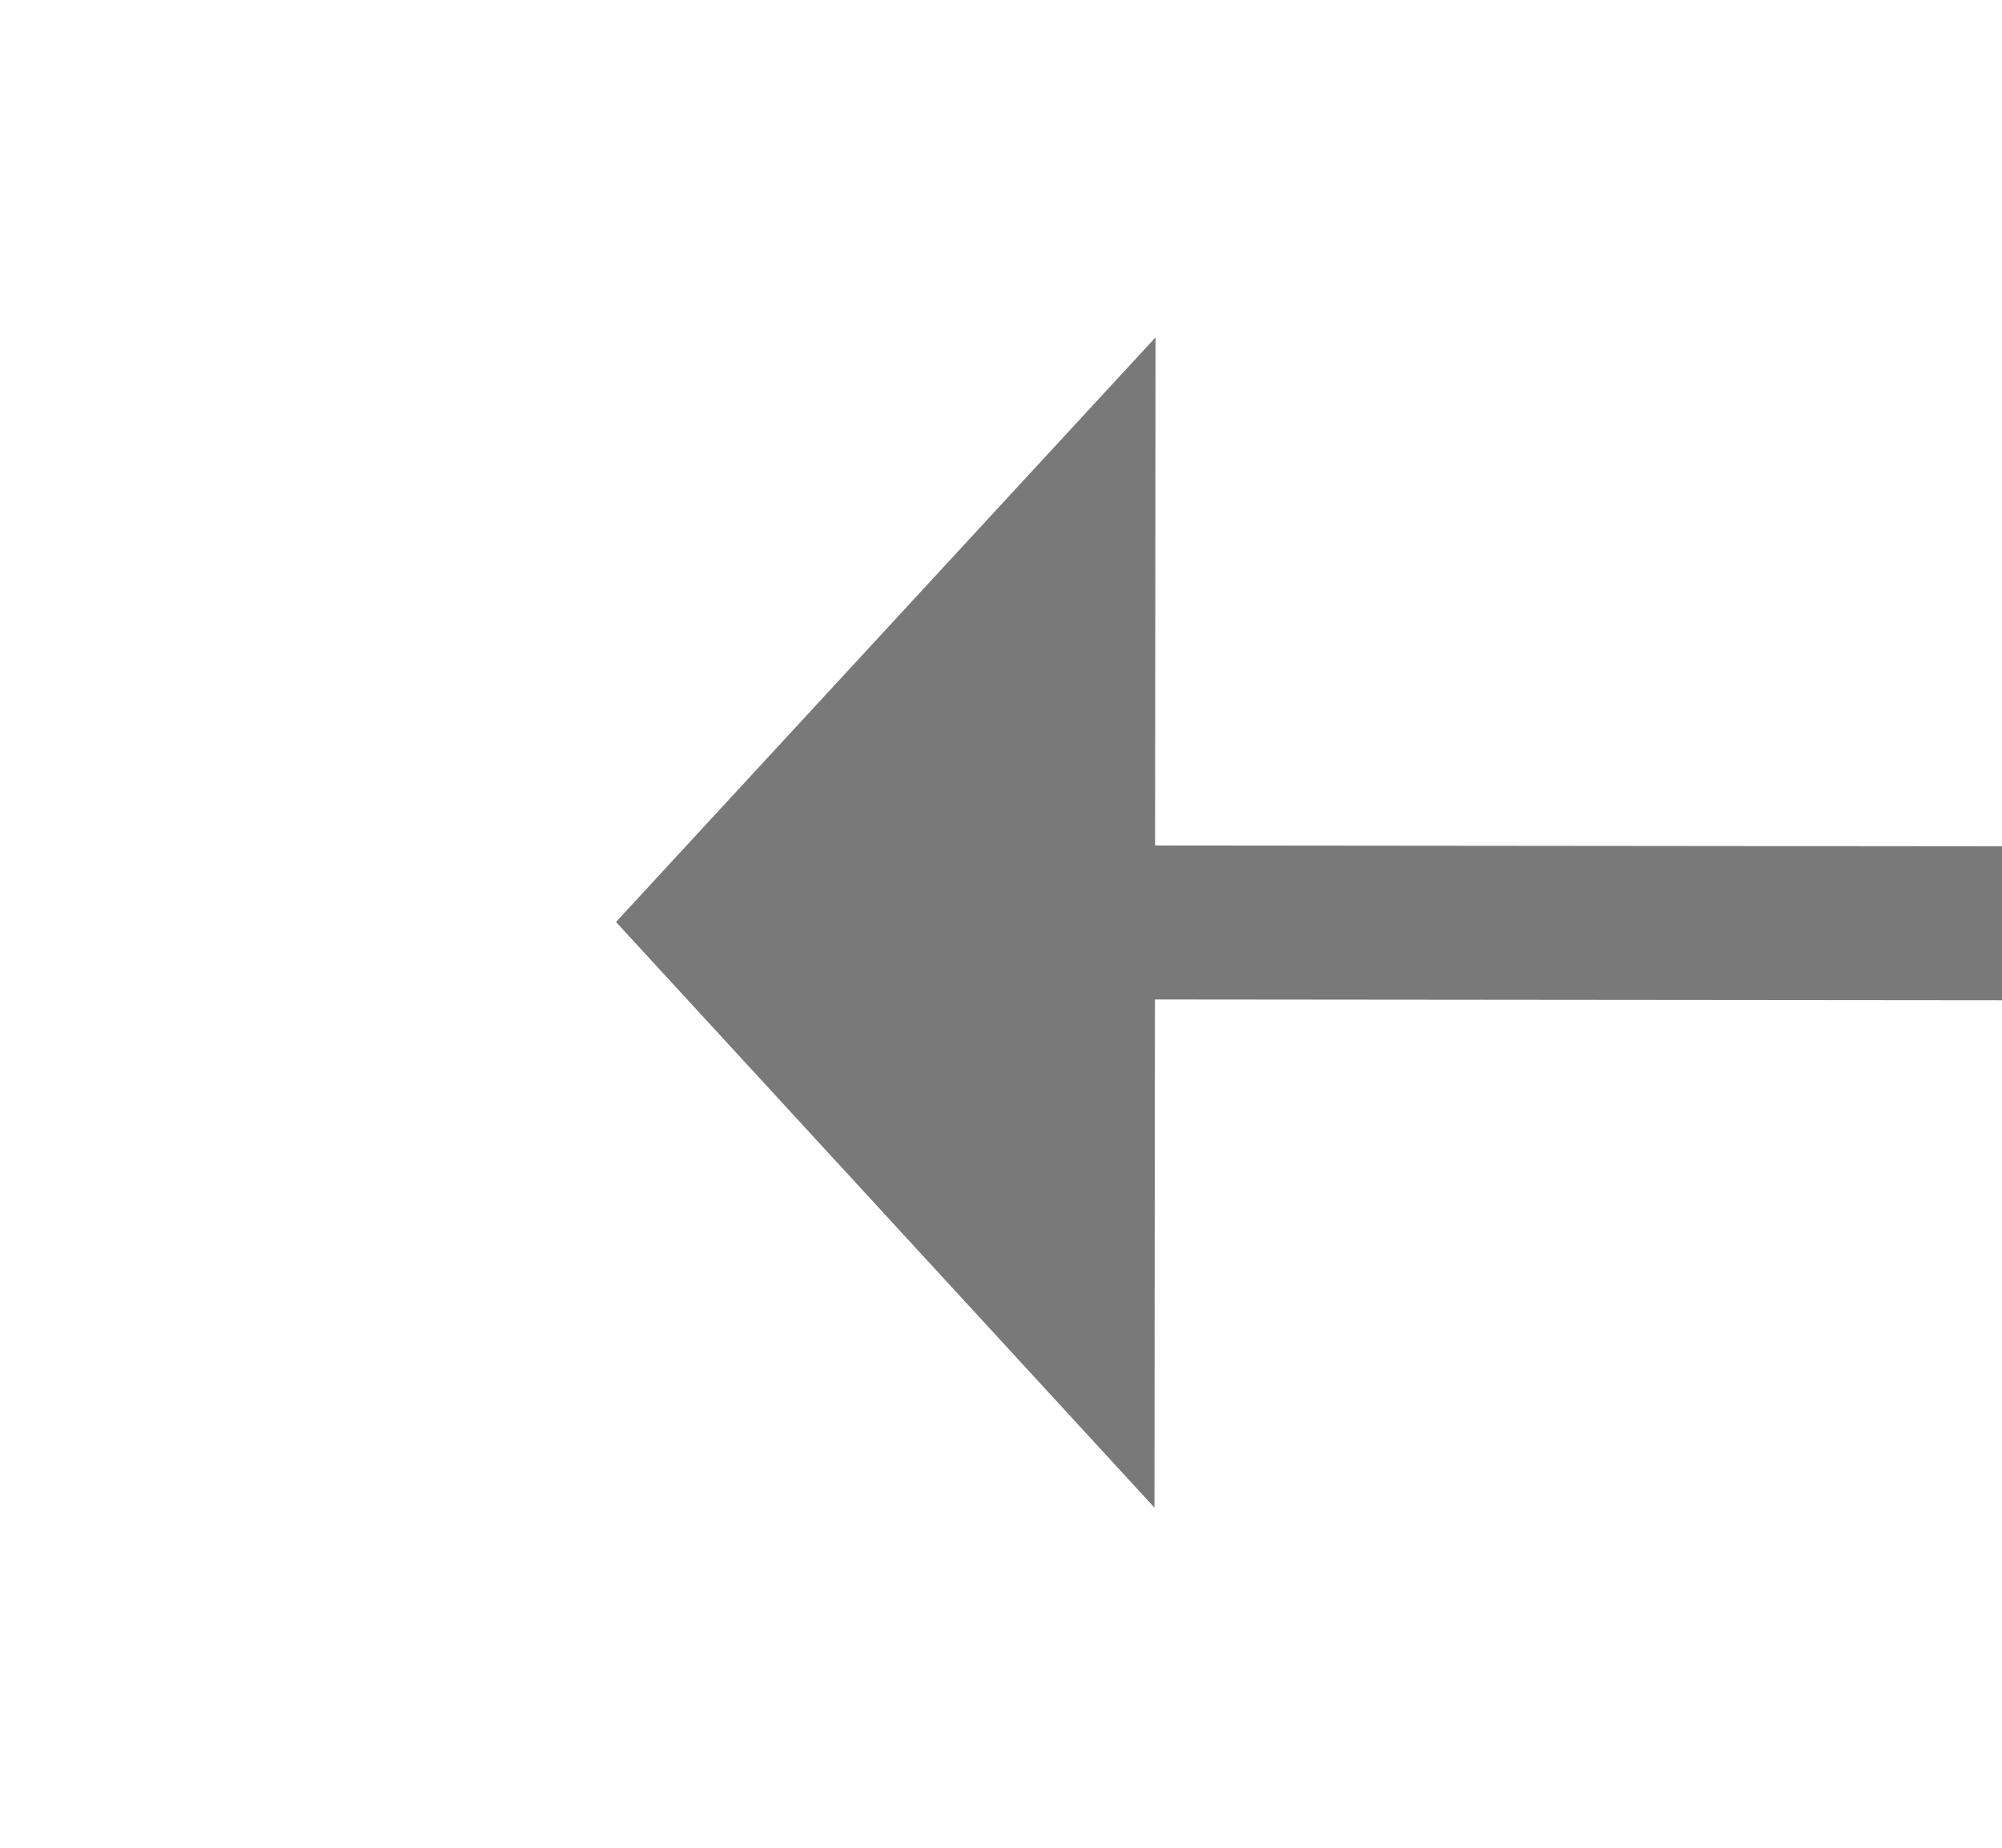
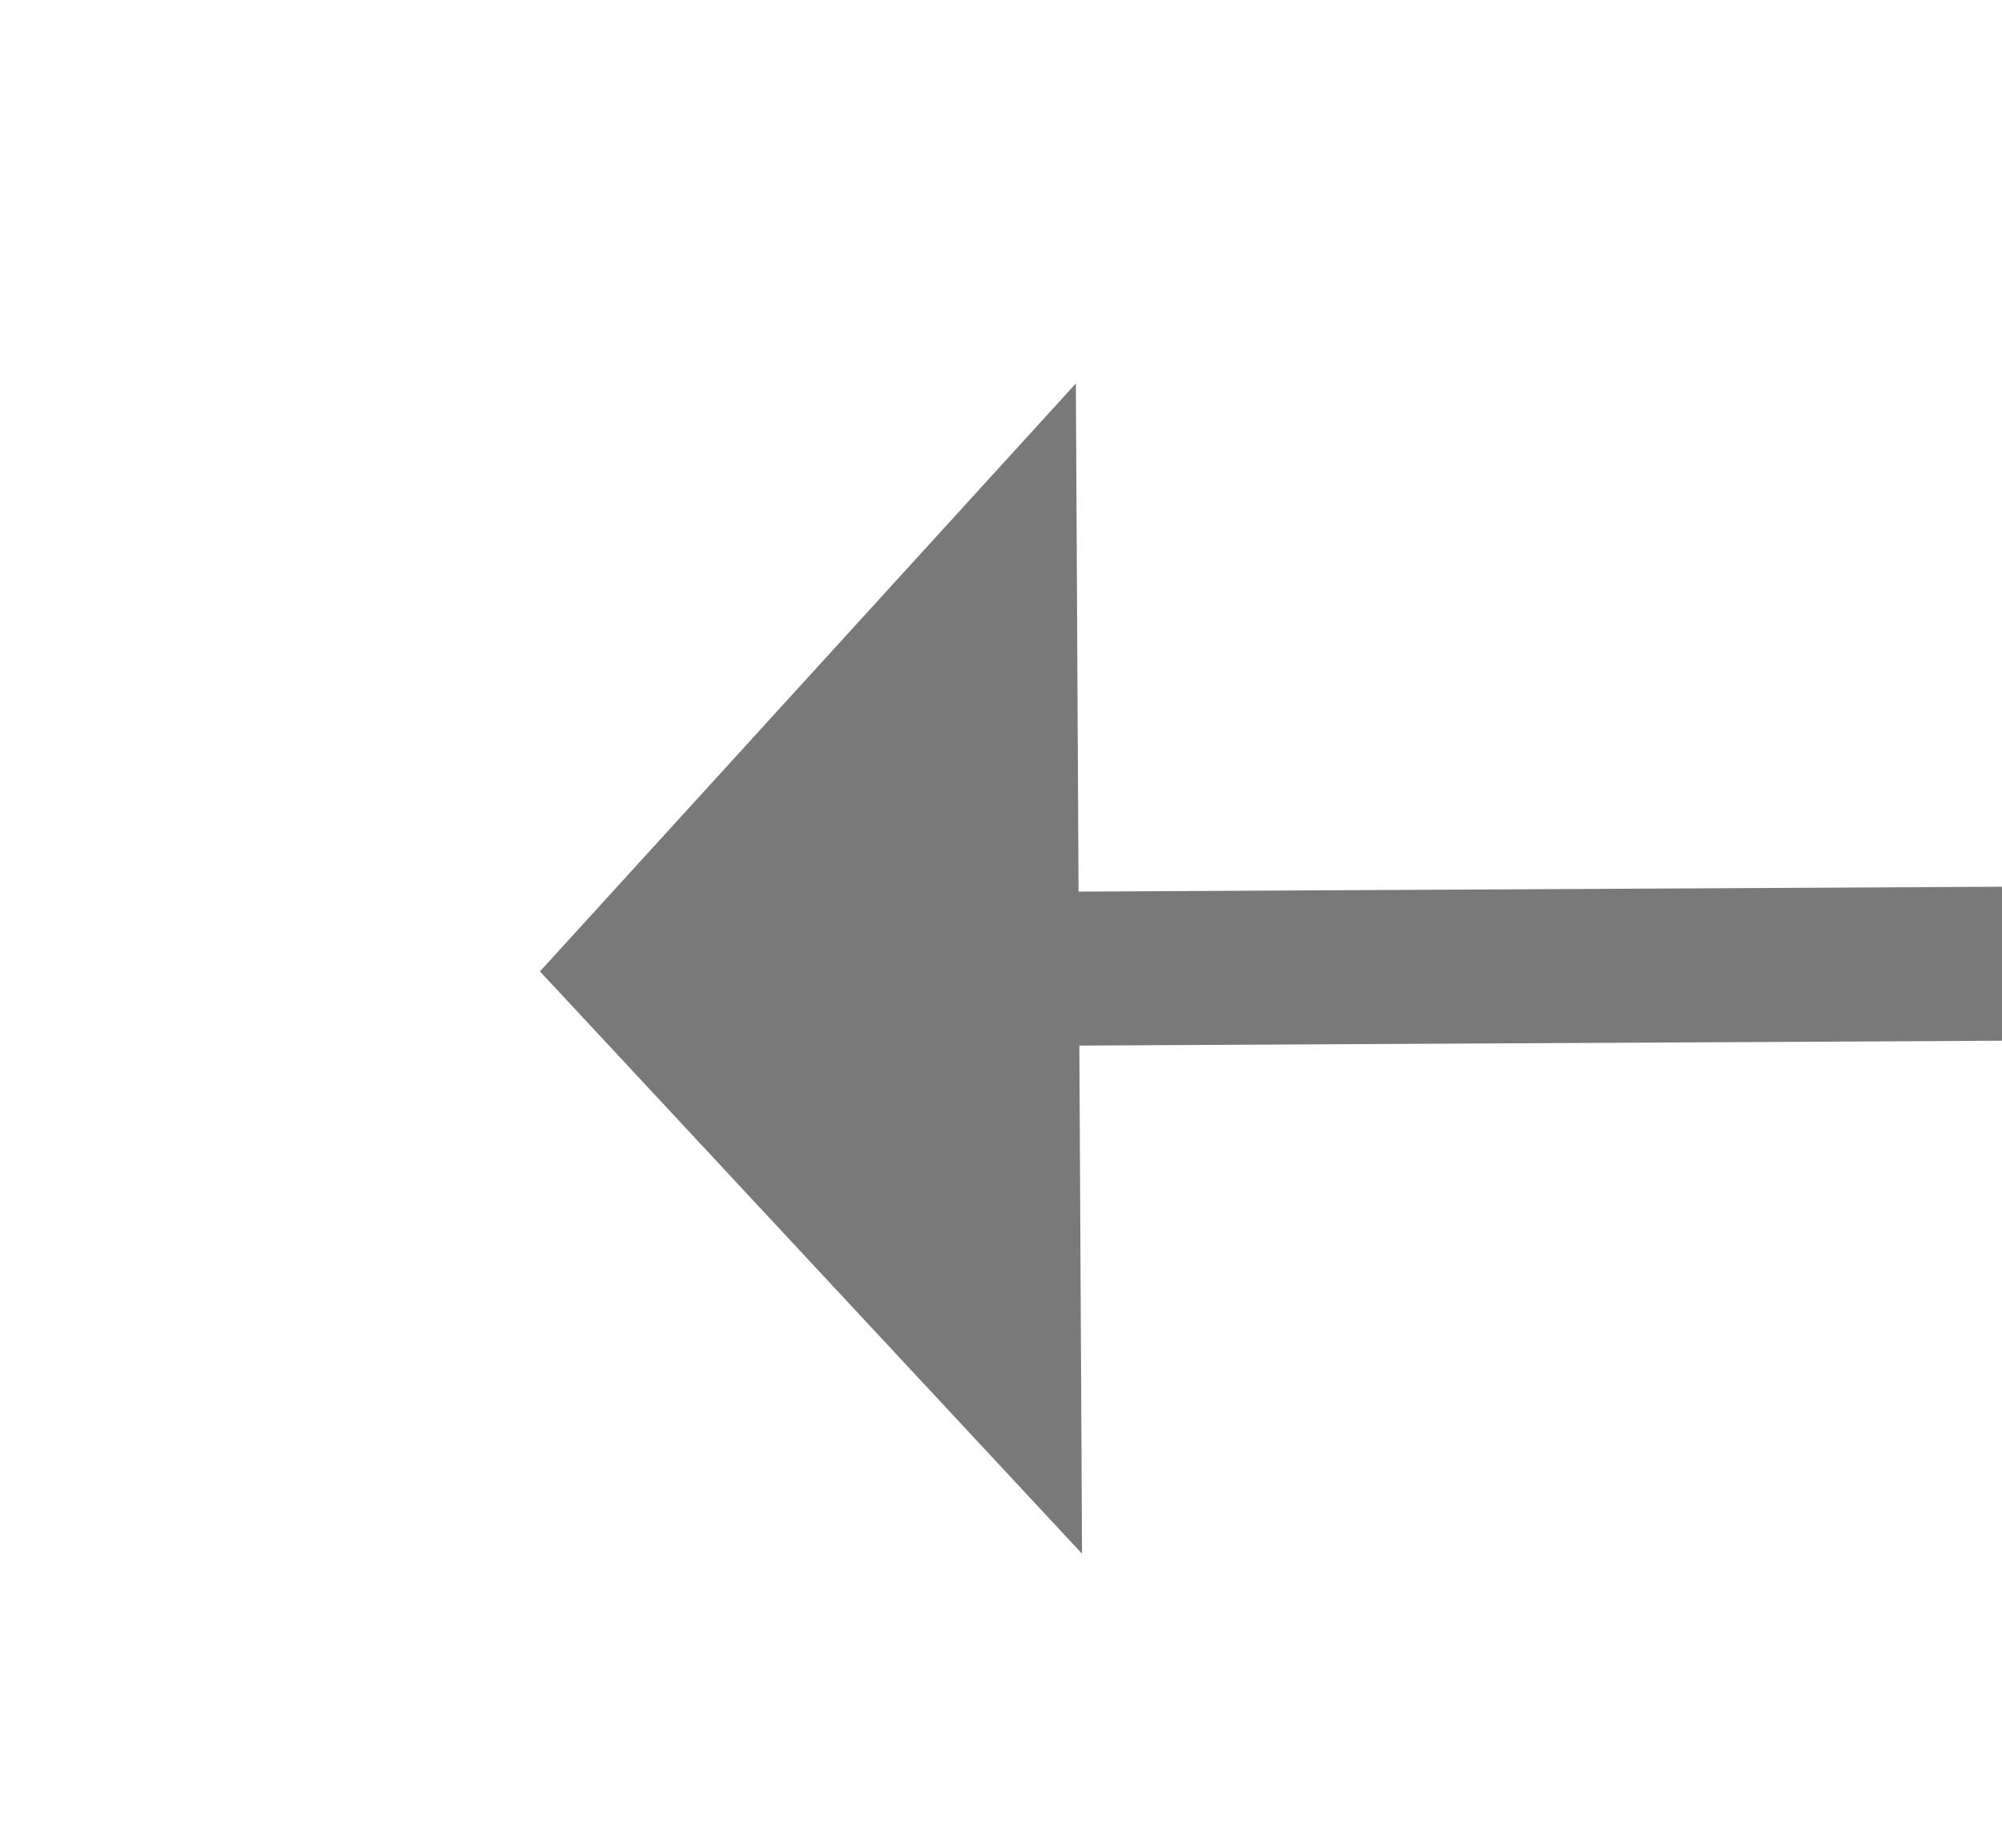
- <svg xmlns="http://www.w3.org/2000/svg" version="1.1" width="26px" height="24px" preserveAspectRatio="xMinYMid meet" viewBox="2666 817  26 22">
-   <g transform="matrix(0 1 -1 0 3507 -1851 )">
-     <path d="M 2671.4 826  L 2679 833  L 2686.6 826  L 2671.4 826  Z " fill-rule="nonzero" fill="#797979" stroke="none" transform="matrix(0.9999996 0.0009341404 -0.0009341404 0.9999996 0.7545531 -2.50221 )" />
-     <path d="M 2679 780  L 2679 827  " stroke-width="2" stroke="#797979" fill="none" transform="matrix(0.9999996 0.0009341404 -0.0009341404 0.9999996 0.7545531 -2.50221 )" />
+ <svg xmlns="http://www.w3.org/2000/svg" version="1.1" width="26px" height="24px" preserveAspectRatio="xMinYMid meet" viewBox="2668 729  26 22">
+   <g transform="matrix(0.01745241 0.9998477 -0.9998477 0.01745241 3374.097 -1953.506 )">
+     <path d="M 2674.4 739  L 2682 746  L 2689.6 739  L 2674.4 739  Z " fill-rule="nonzero" fill="#797979" stroke="none" transform="matrix(0.9999257 0.01219315 -0.01219315 0.9999257 8.80774 -32.64954 )" />
+     <path d="M 2682 666  L 2682 740  " stroke-width="2" stroke="#797979" fill="none" transform="matrix(0.9999257 0.01219315 -0.01219315 0.9999257 8.80774 -32.64954 )" />
  </g>
</svg>
